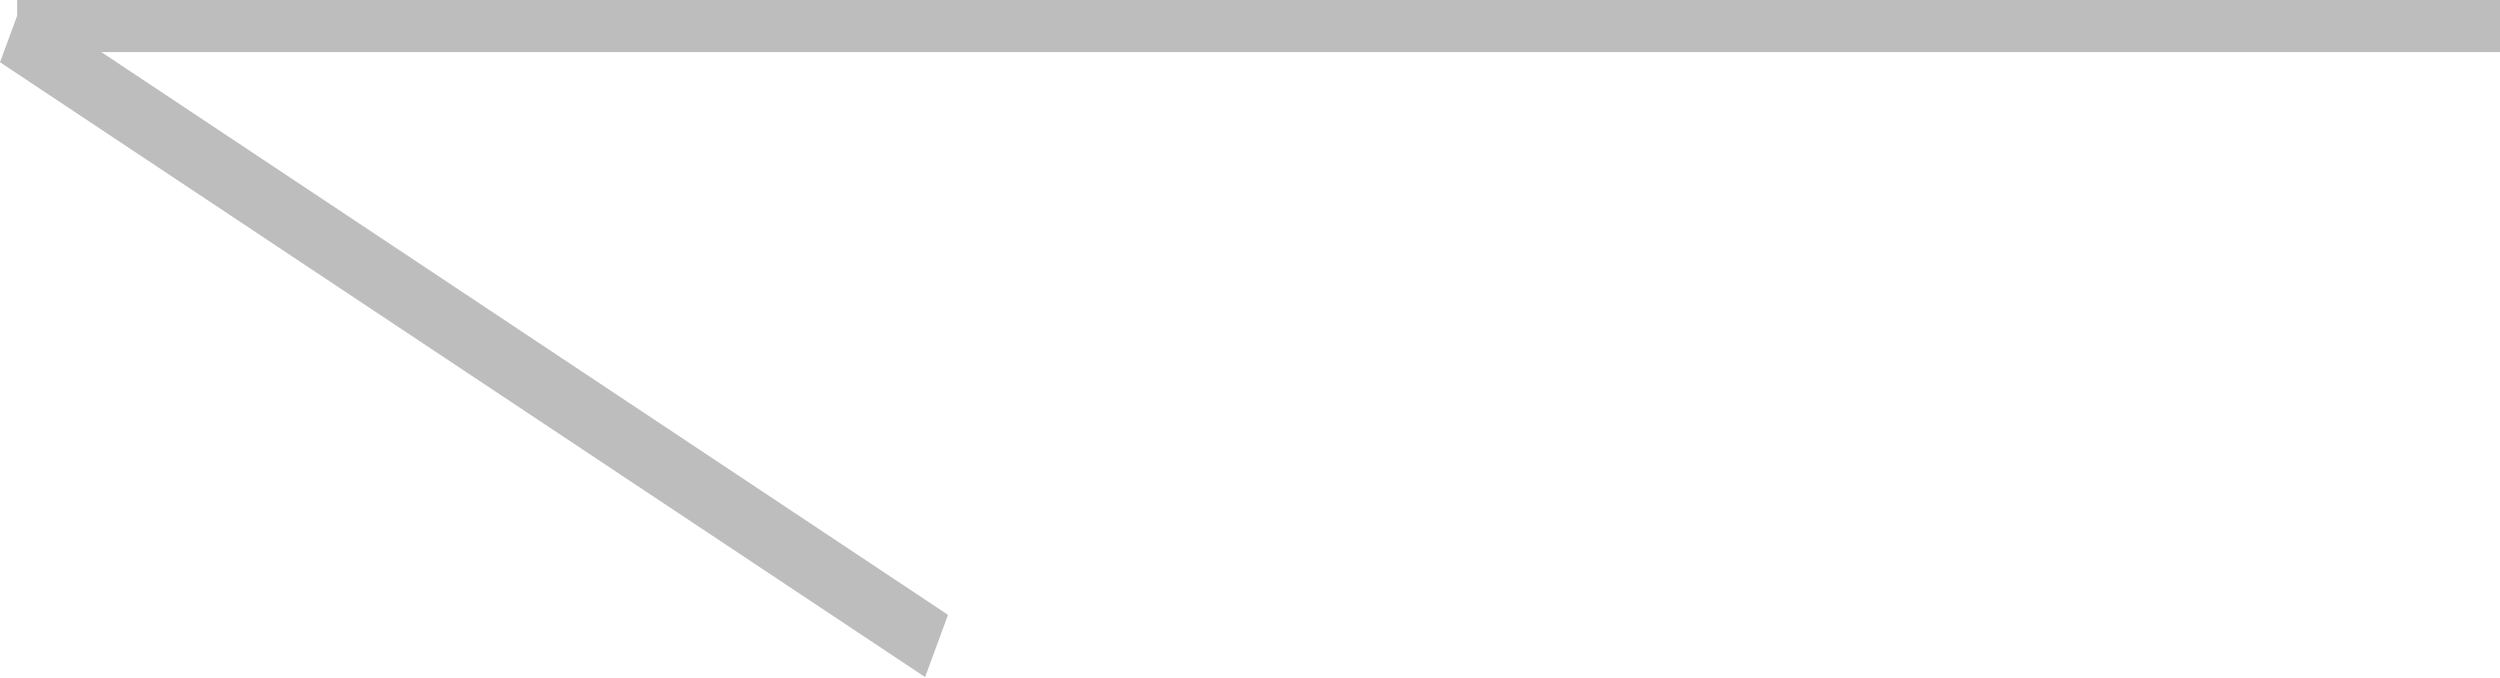
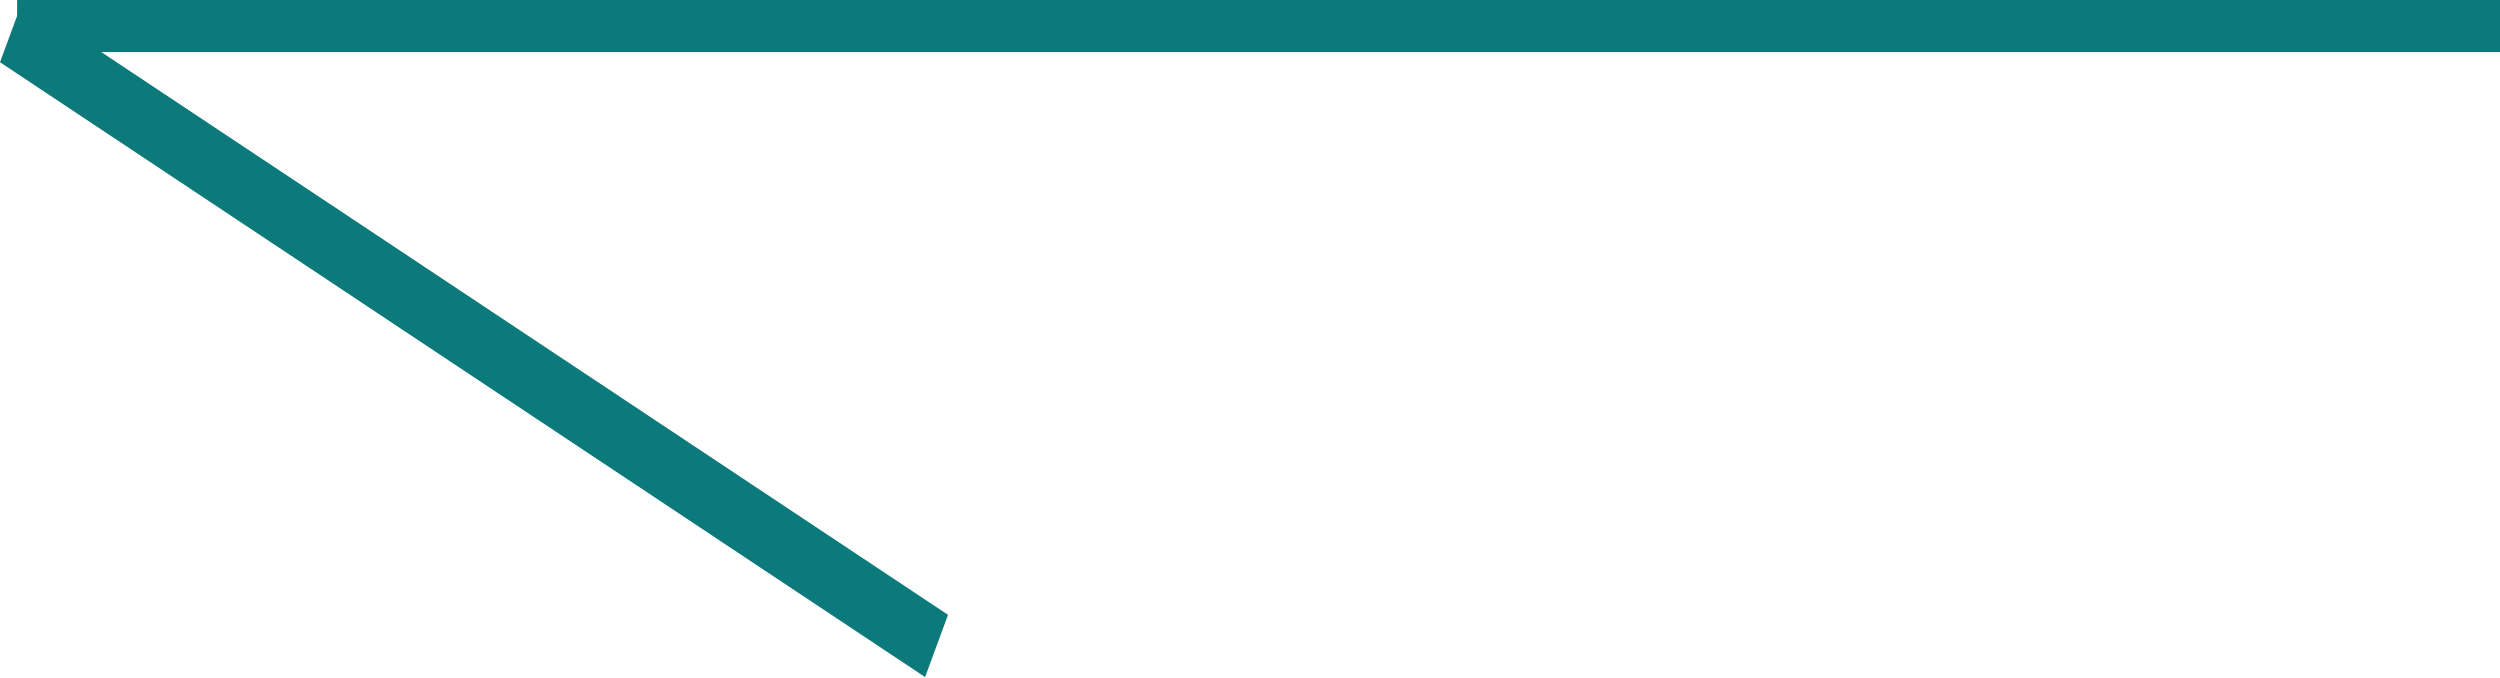
<svg xmlns="http://www.w3.org/2000/svg" width="48" height="13" viewBox="0 0 48 13" fill="none">
-   <path d="M48 4.19628e-06L0.329 0L0.329 1L48 1V4.19628e-06Z" fill="#BDBDBD" />
-   <path d="M18.202 11.805L0.441 0L0 1.195L17.762 13L18.202 11.805Z" fill="#BDBDBD" />
+   <path d="M48 4.19628e-06L0.329 0L0.329 1L48 1V4.19628e-06Z" fill="#0C797A" />
+   <path d="M18.202 11.805L0.441 0L0 1.195L17.762 13L18.202 11.805Z" fill="#0C797A" />
</svg>
